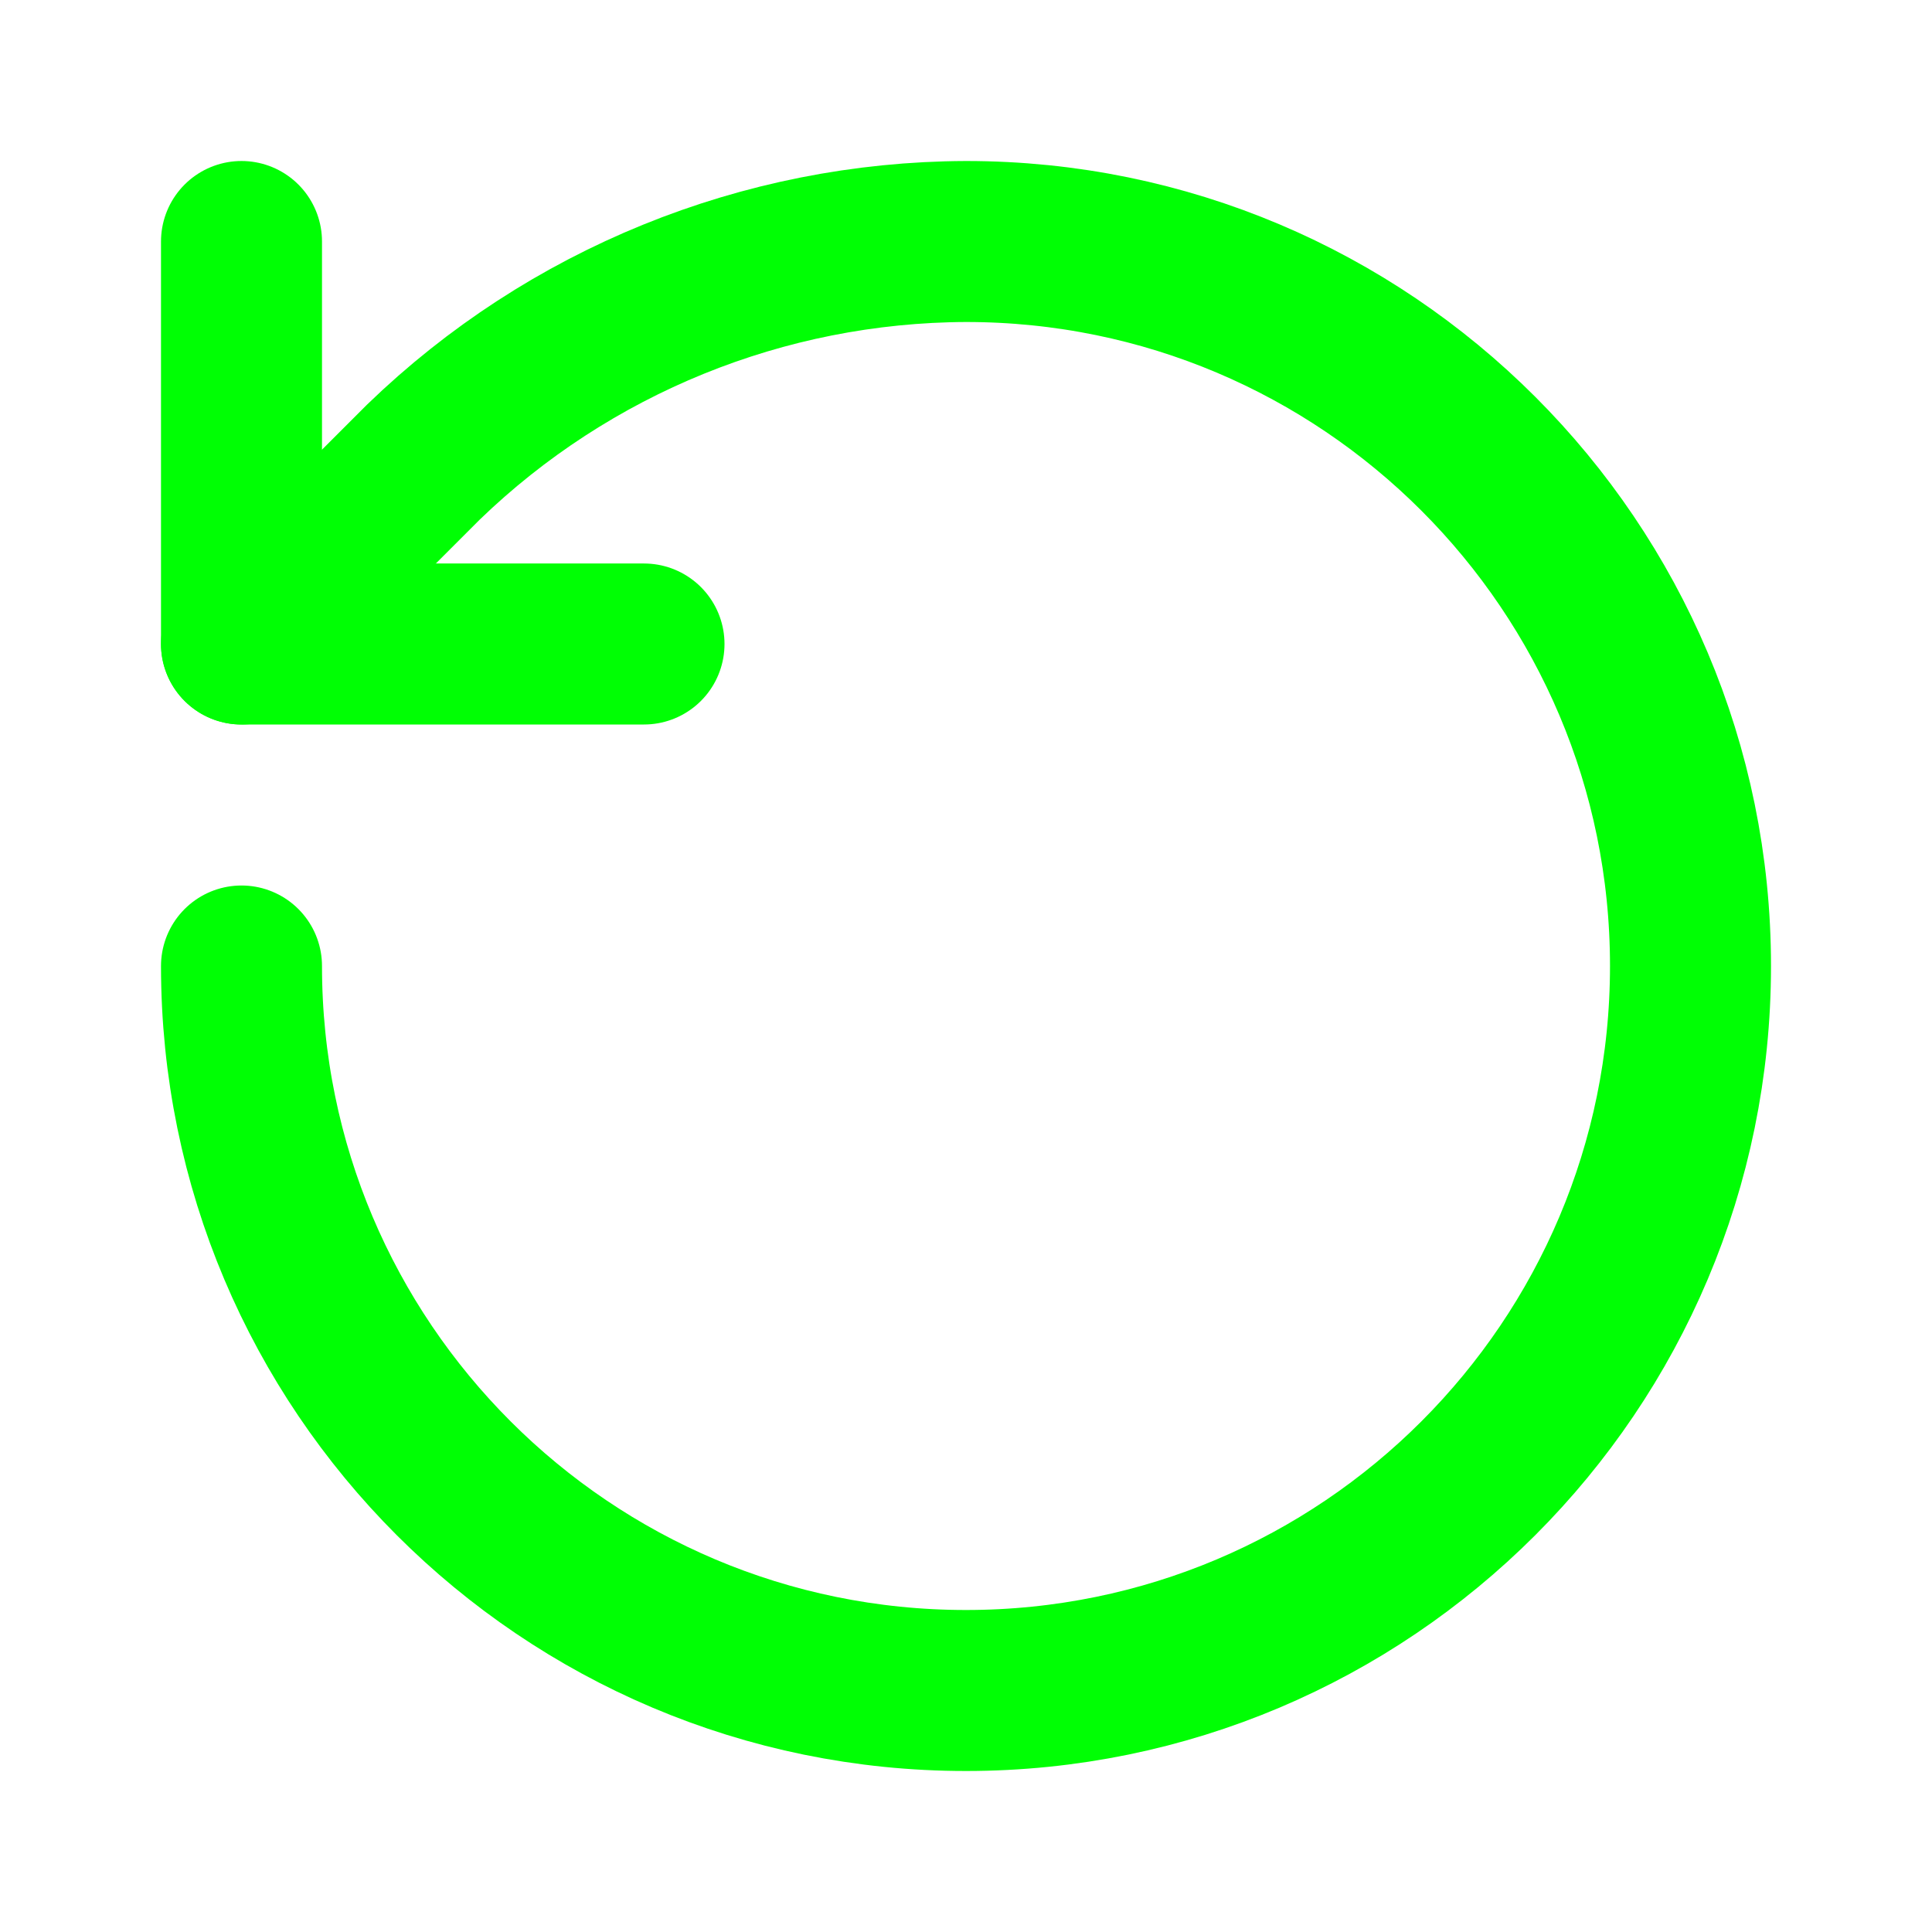
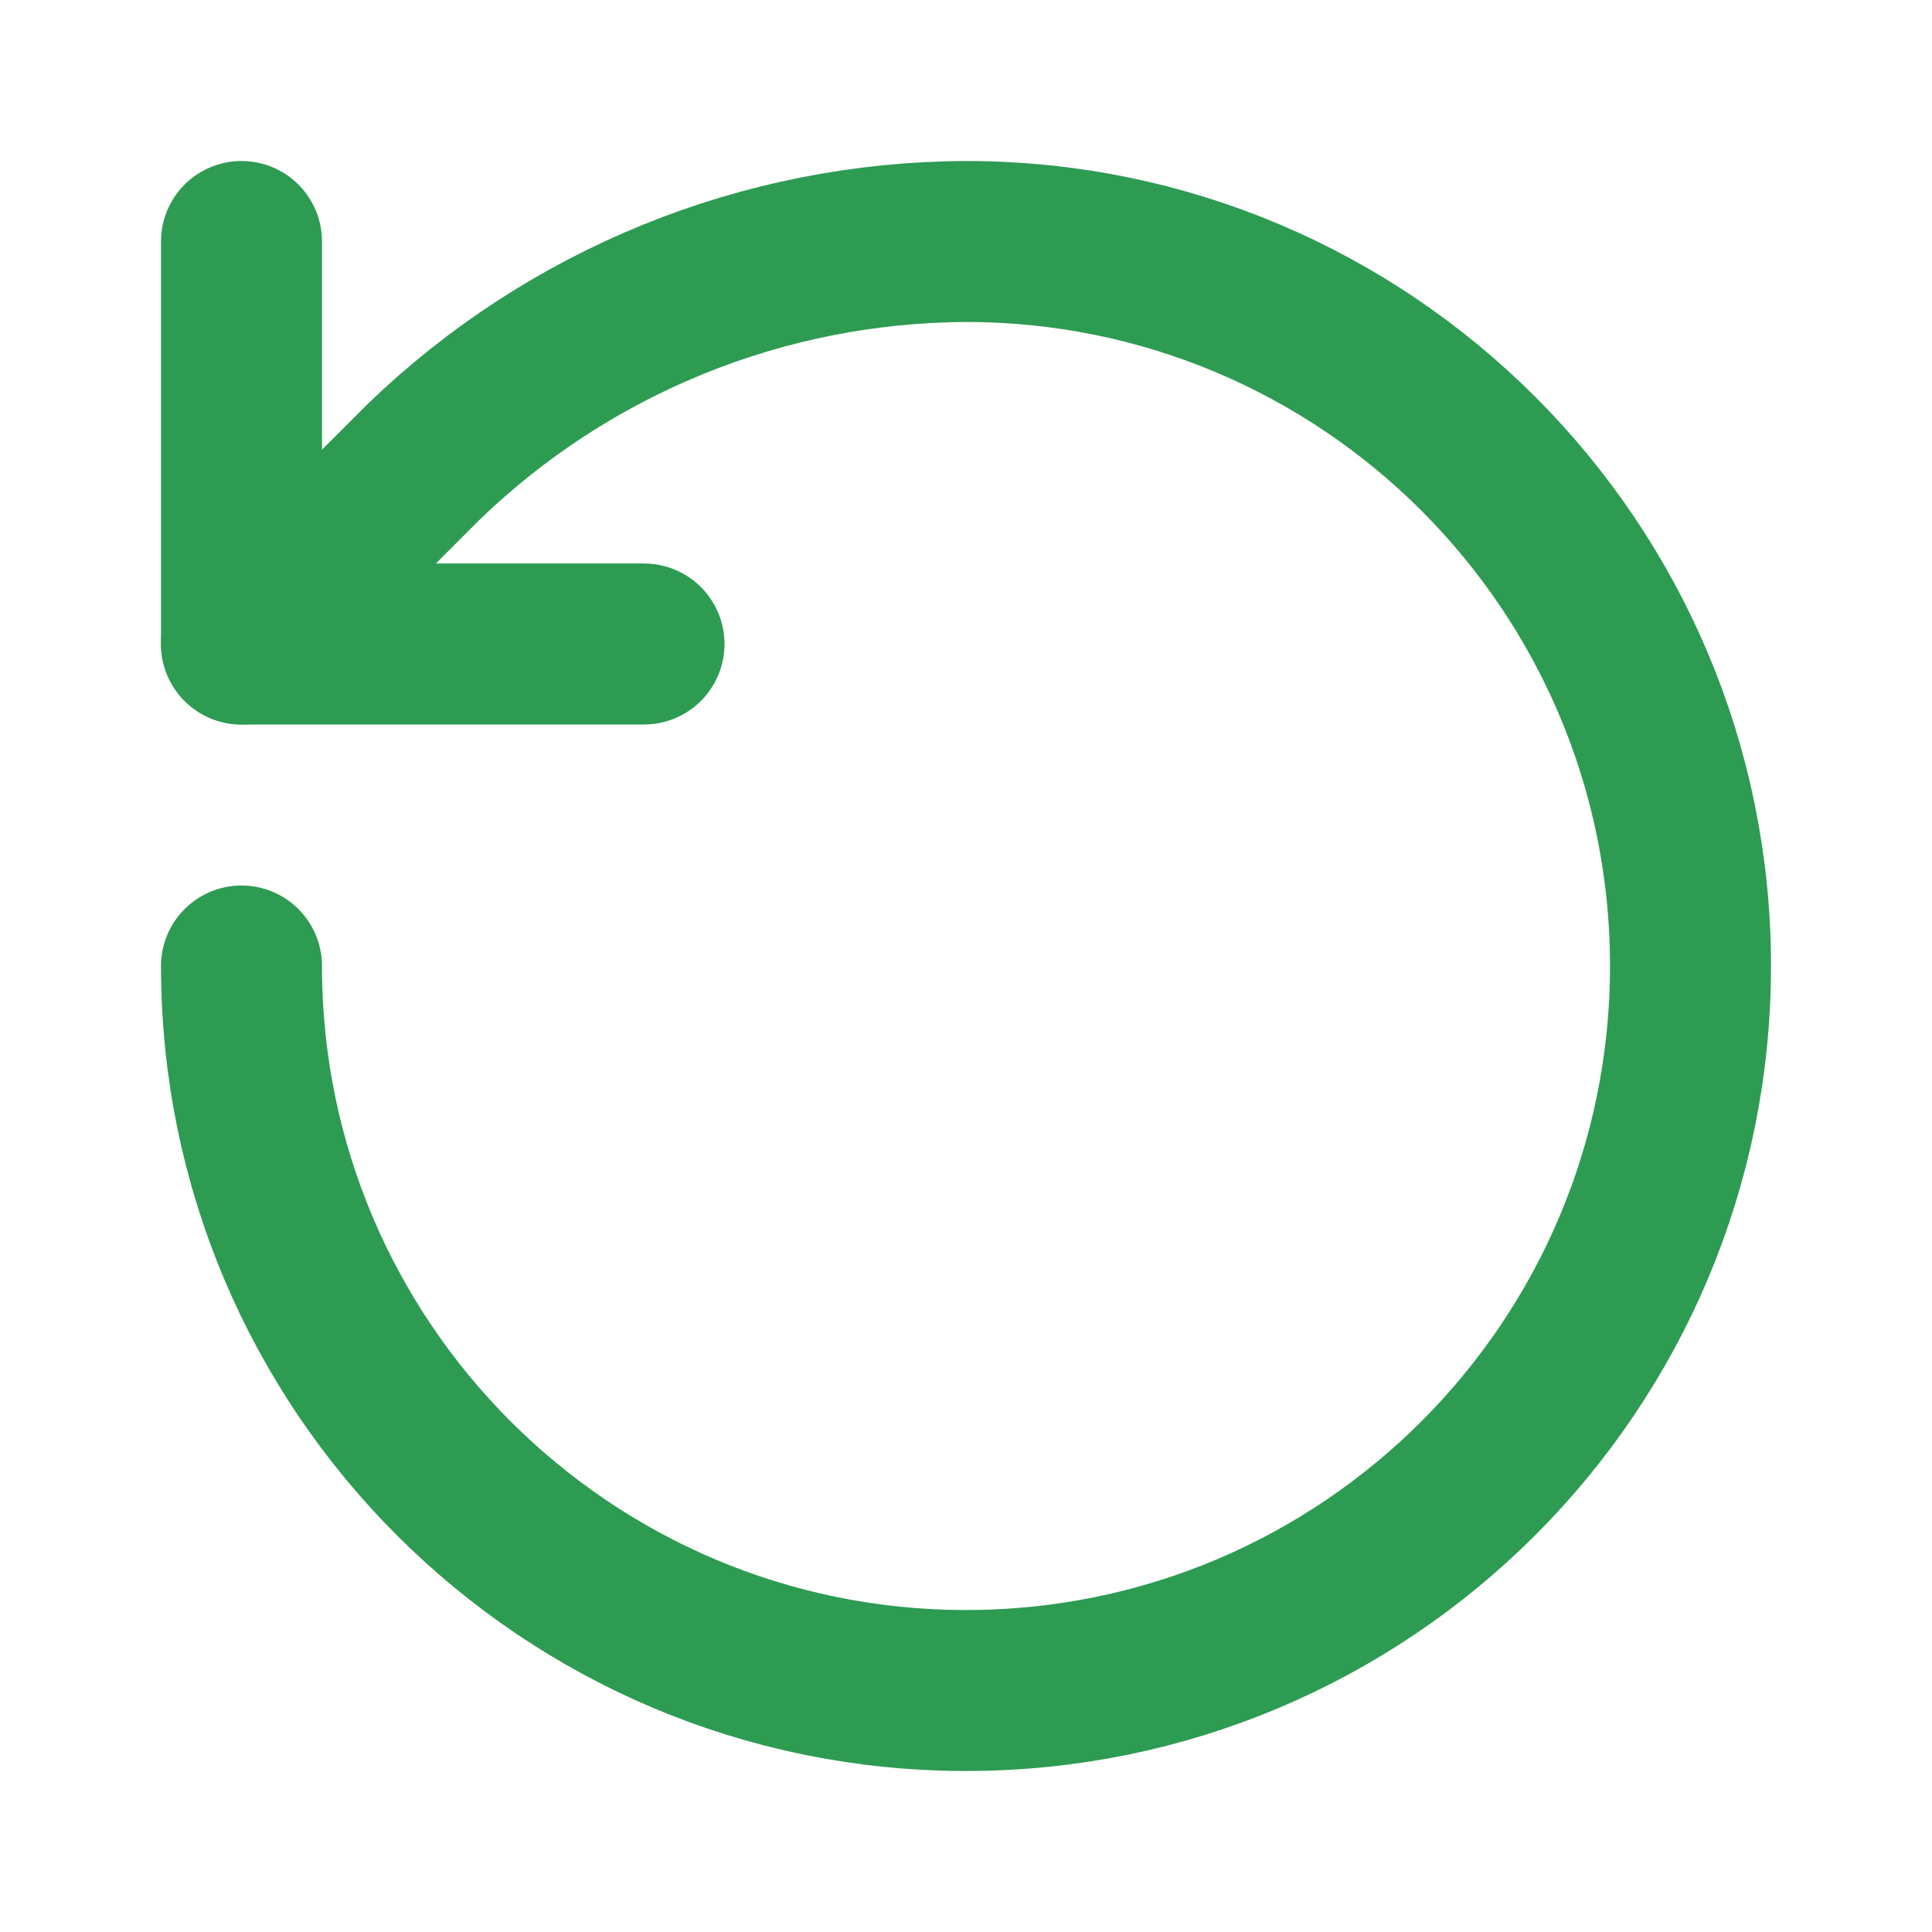
- <svg xmlns="http://www.w3.org/2000/svg" width="24" height="24" viewBox="0 0 24 24" fill="none" stroke="#00ff04" stroke-width="2" stroke-linecap="round" stroke-linejoin="round" class="lucide lucide-rotate-ccw-icon lucide-rotate-ccw">
+ <svg xmlns="http://www.w3.org/2000/svg" width="24" height="24" viewBox="0 0 24 24" fill="none" stroke="#2E9B53" stroke-width="2" stroke-linecap="round" stroke-linejoin="round" class="lucide lucide-rotate-ccw-icon lucide-rotate-ccw">
  <path d="M3 12a9 9 0 1 0 9-9 9.75 9.75 0 0 0-6.74 2.74L3 8" />
  <path d="M3 3v5h5" />
</svg>
